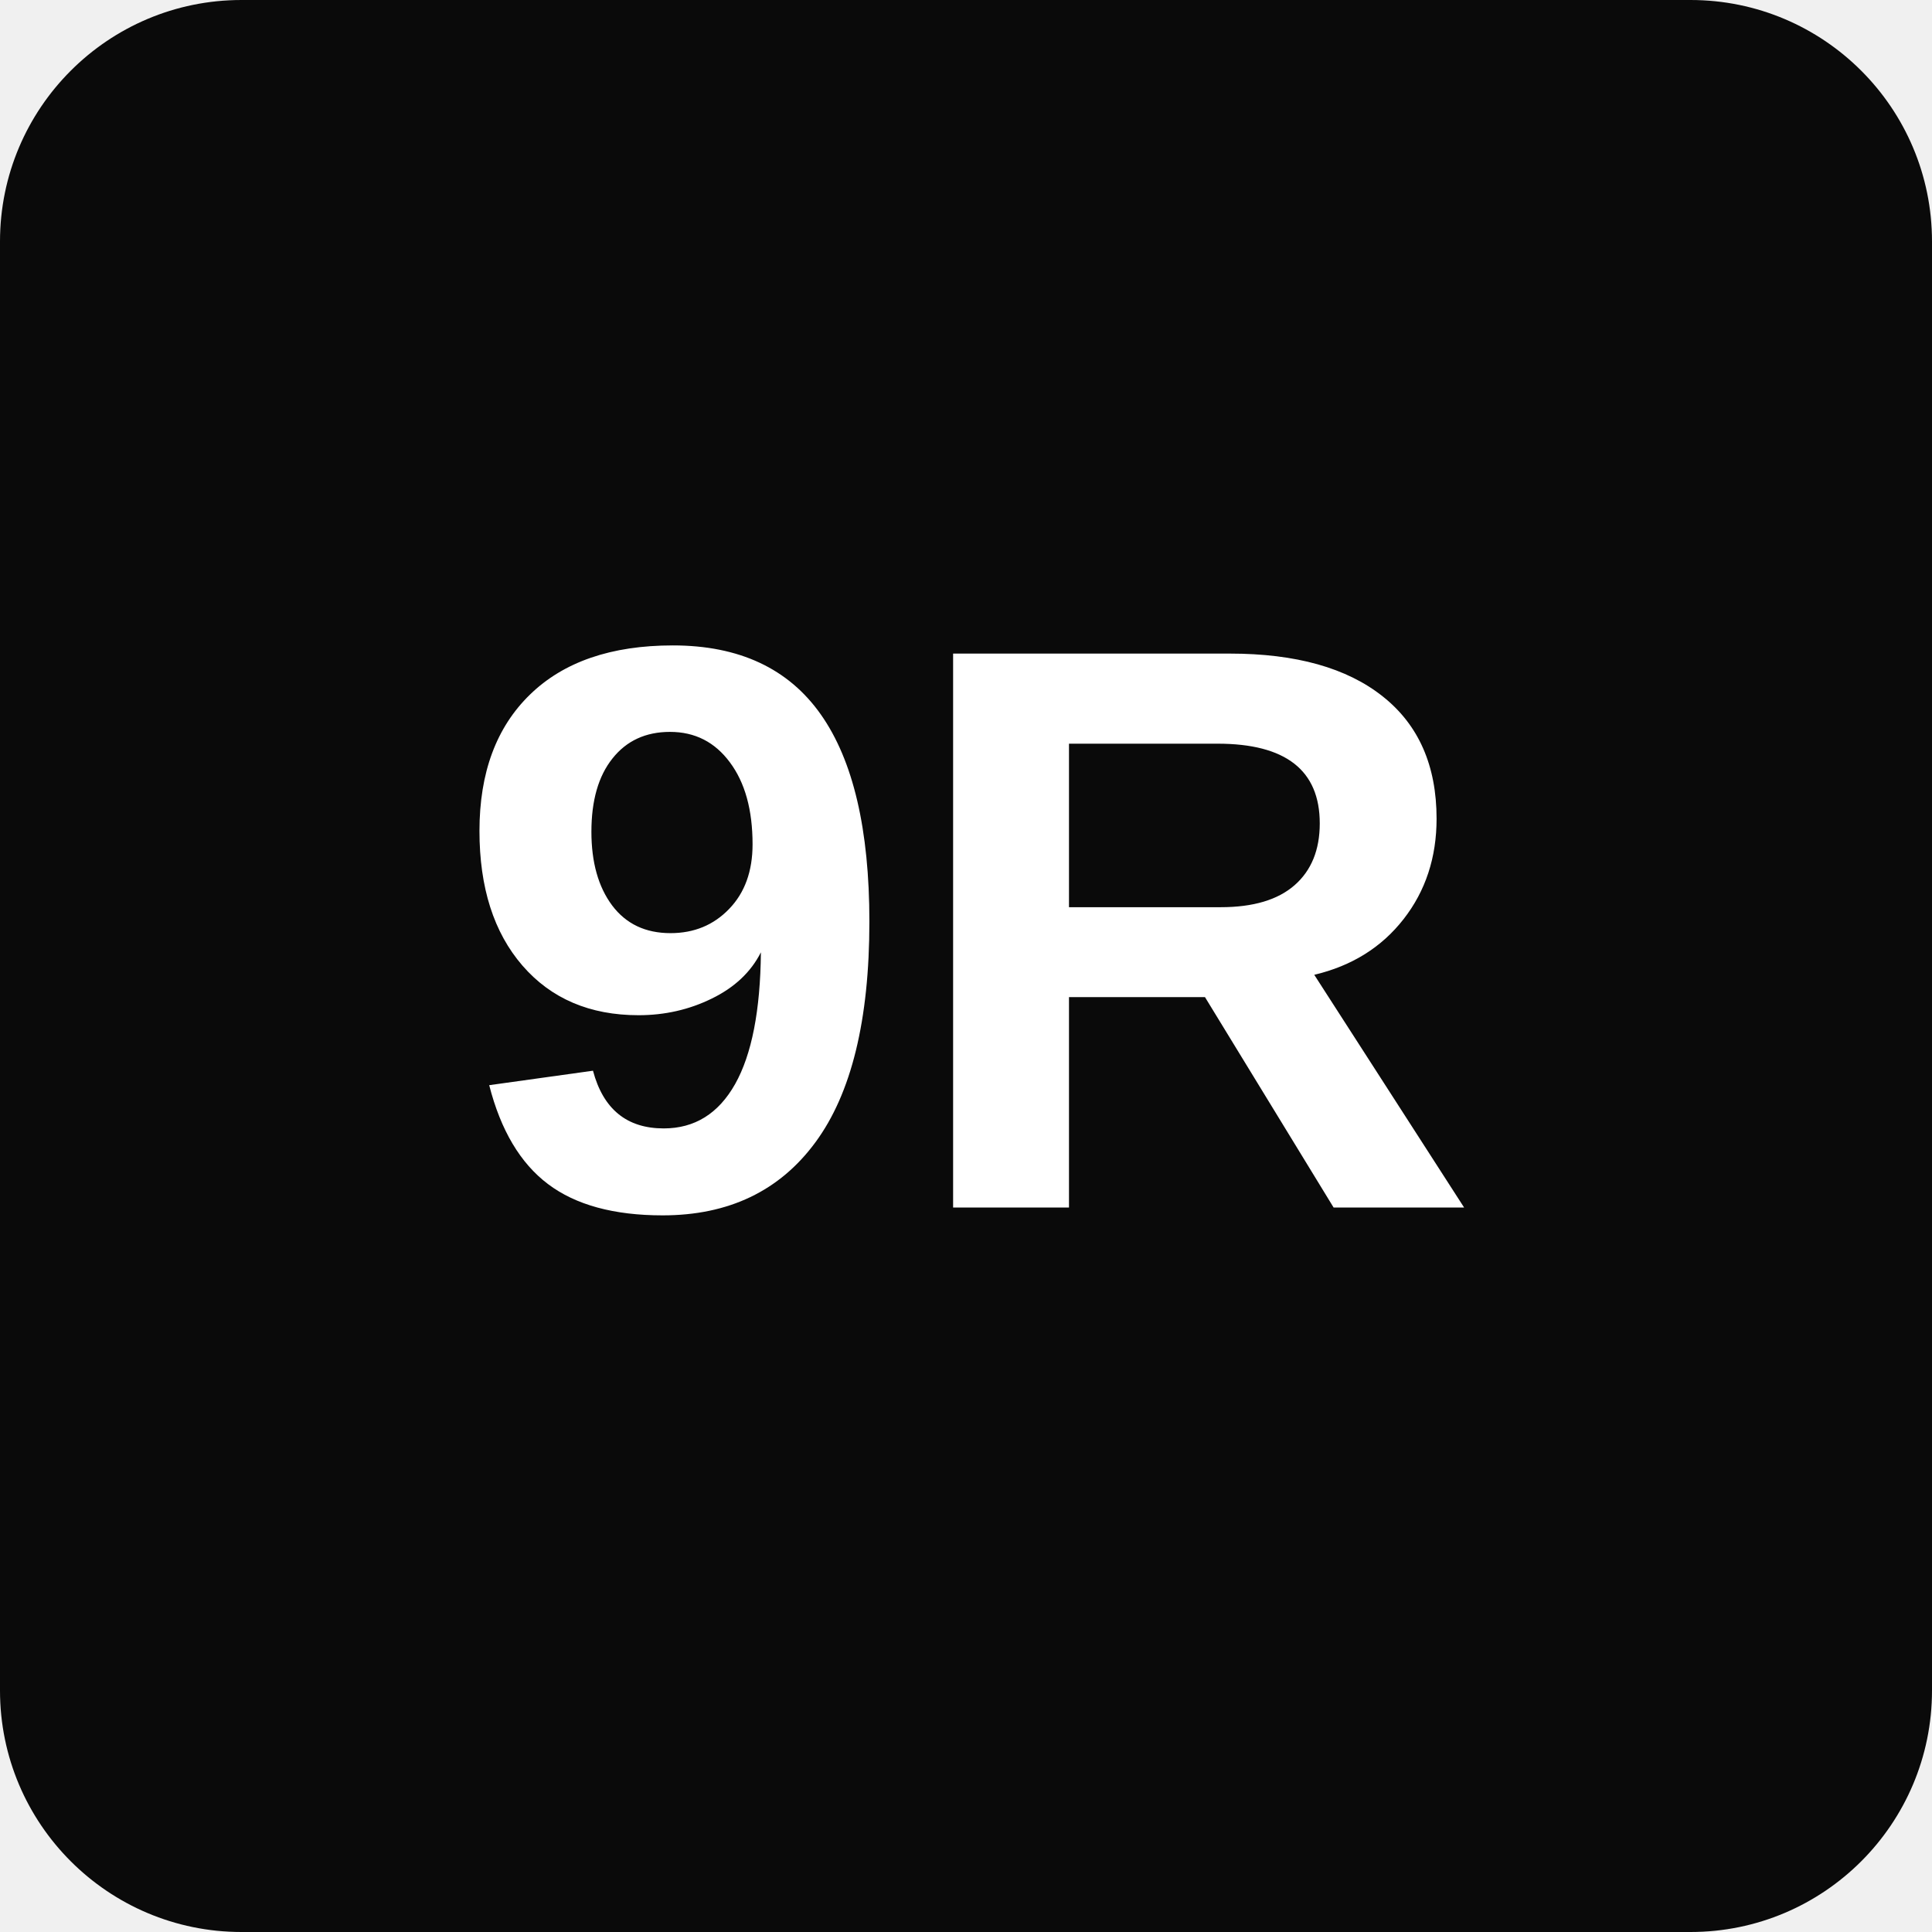
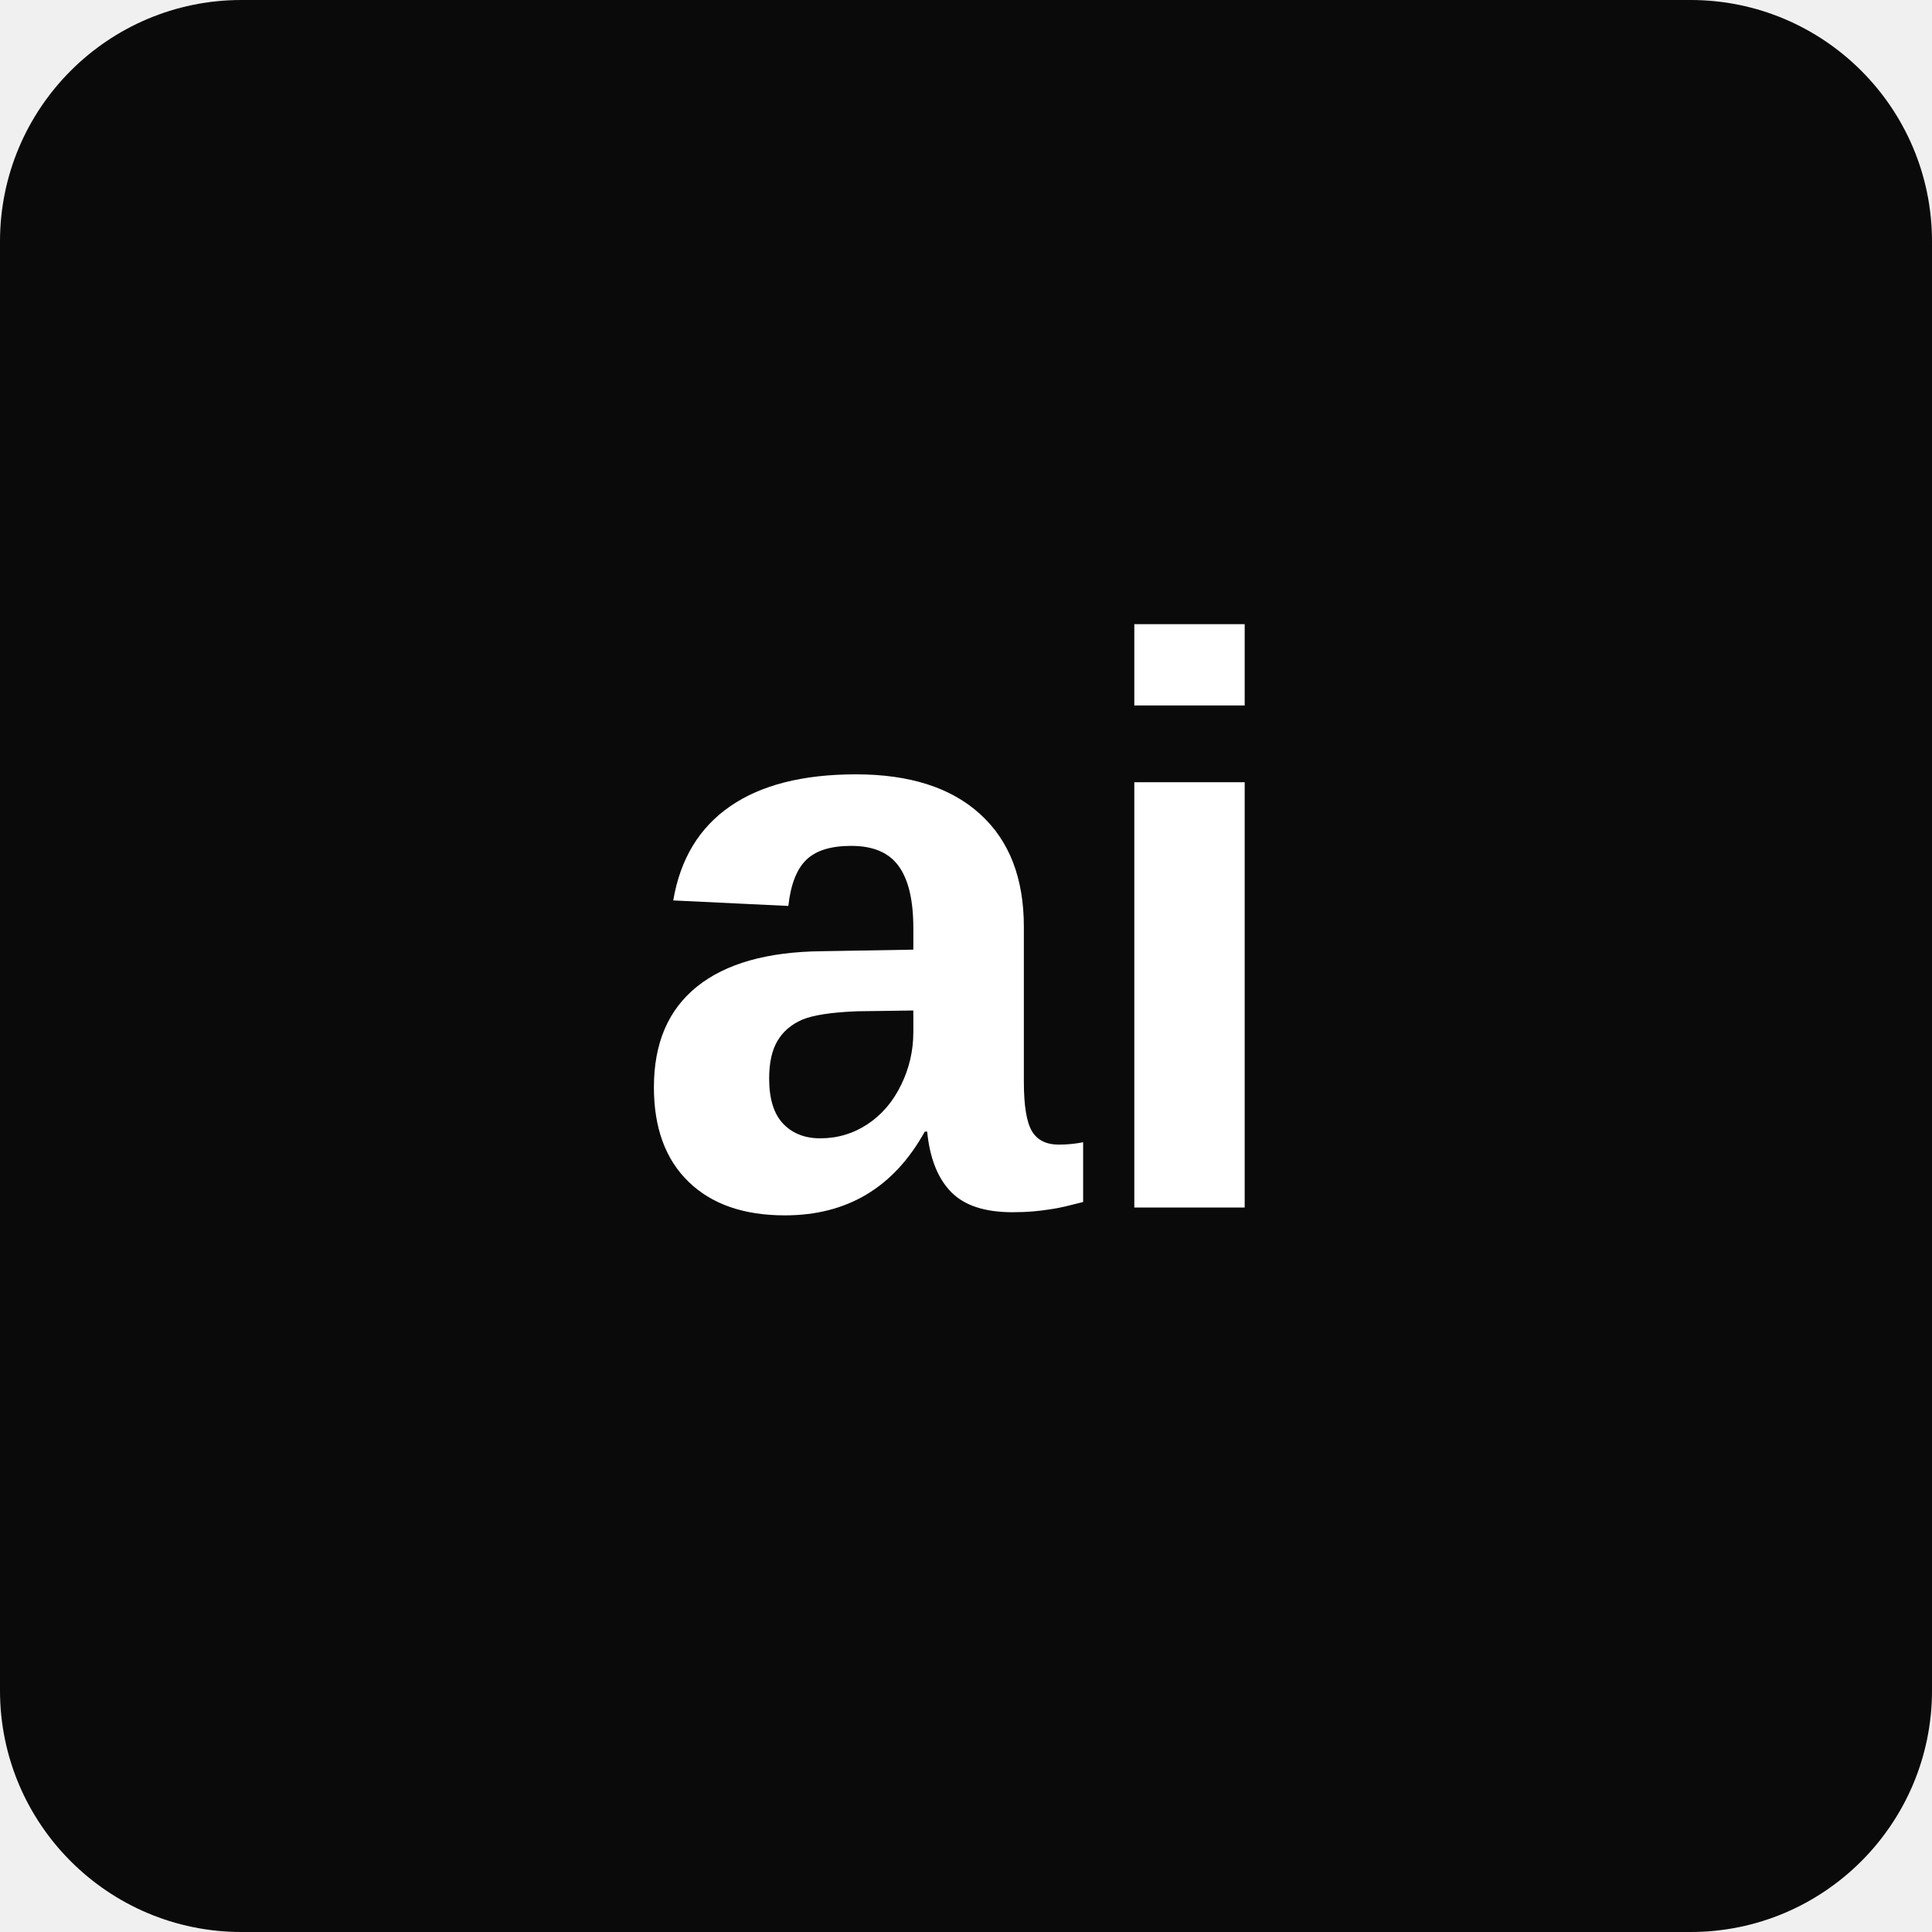
<svg xmlns="http://www.w3.org/2000/svg" width="192" height="192" viewBox="0 0 192 192">
  <rect width="192" height="192" rx="24" fill="#0a0a0a" />
-   <text x="96" y="120" font-family="Arial, sans-serif" font-size="80" font-weight="bold" fill="#ffffff" text-anchor="middle">9R</text>
+   <text x="96" y="120" font-family="Arial, sans-serif" font-size="80" font-weight="bold" fill="#ffffff" text-anchor="middle">ai</text>
</svg>
